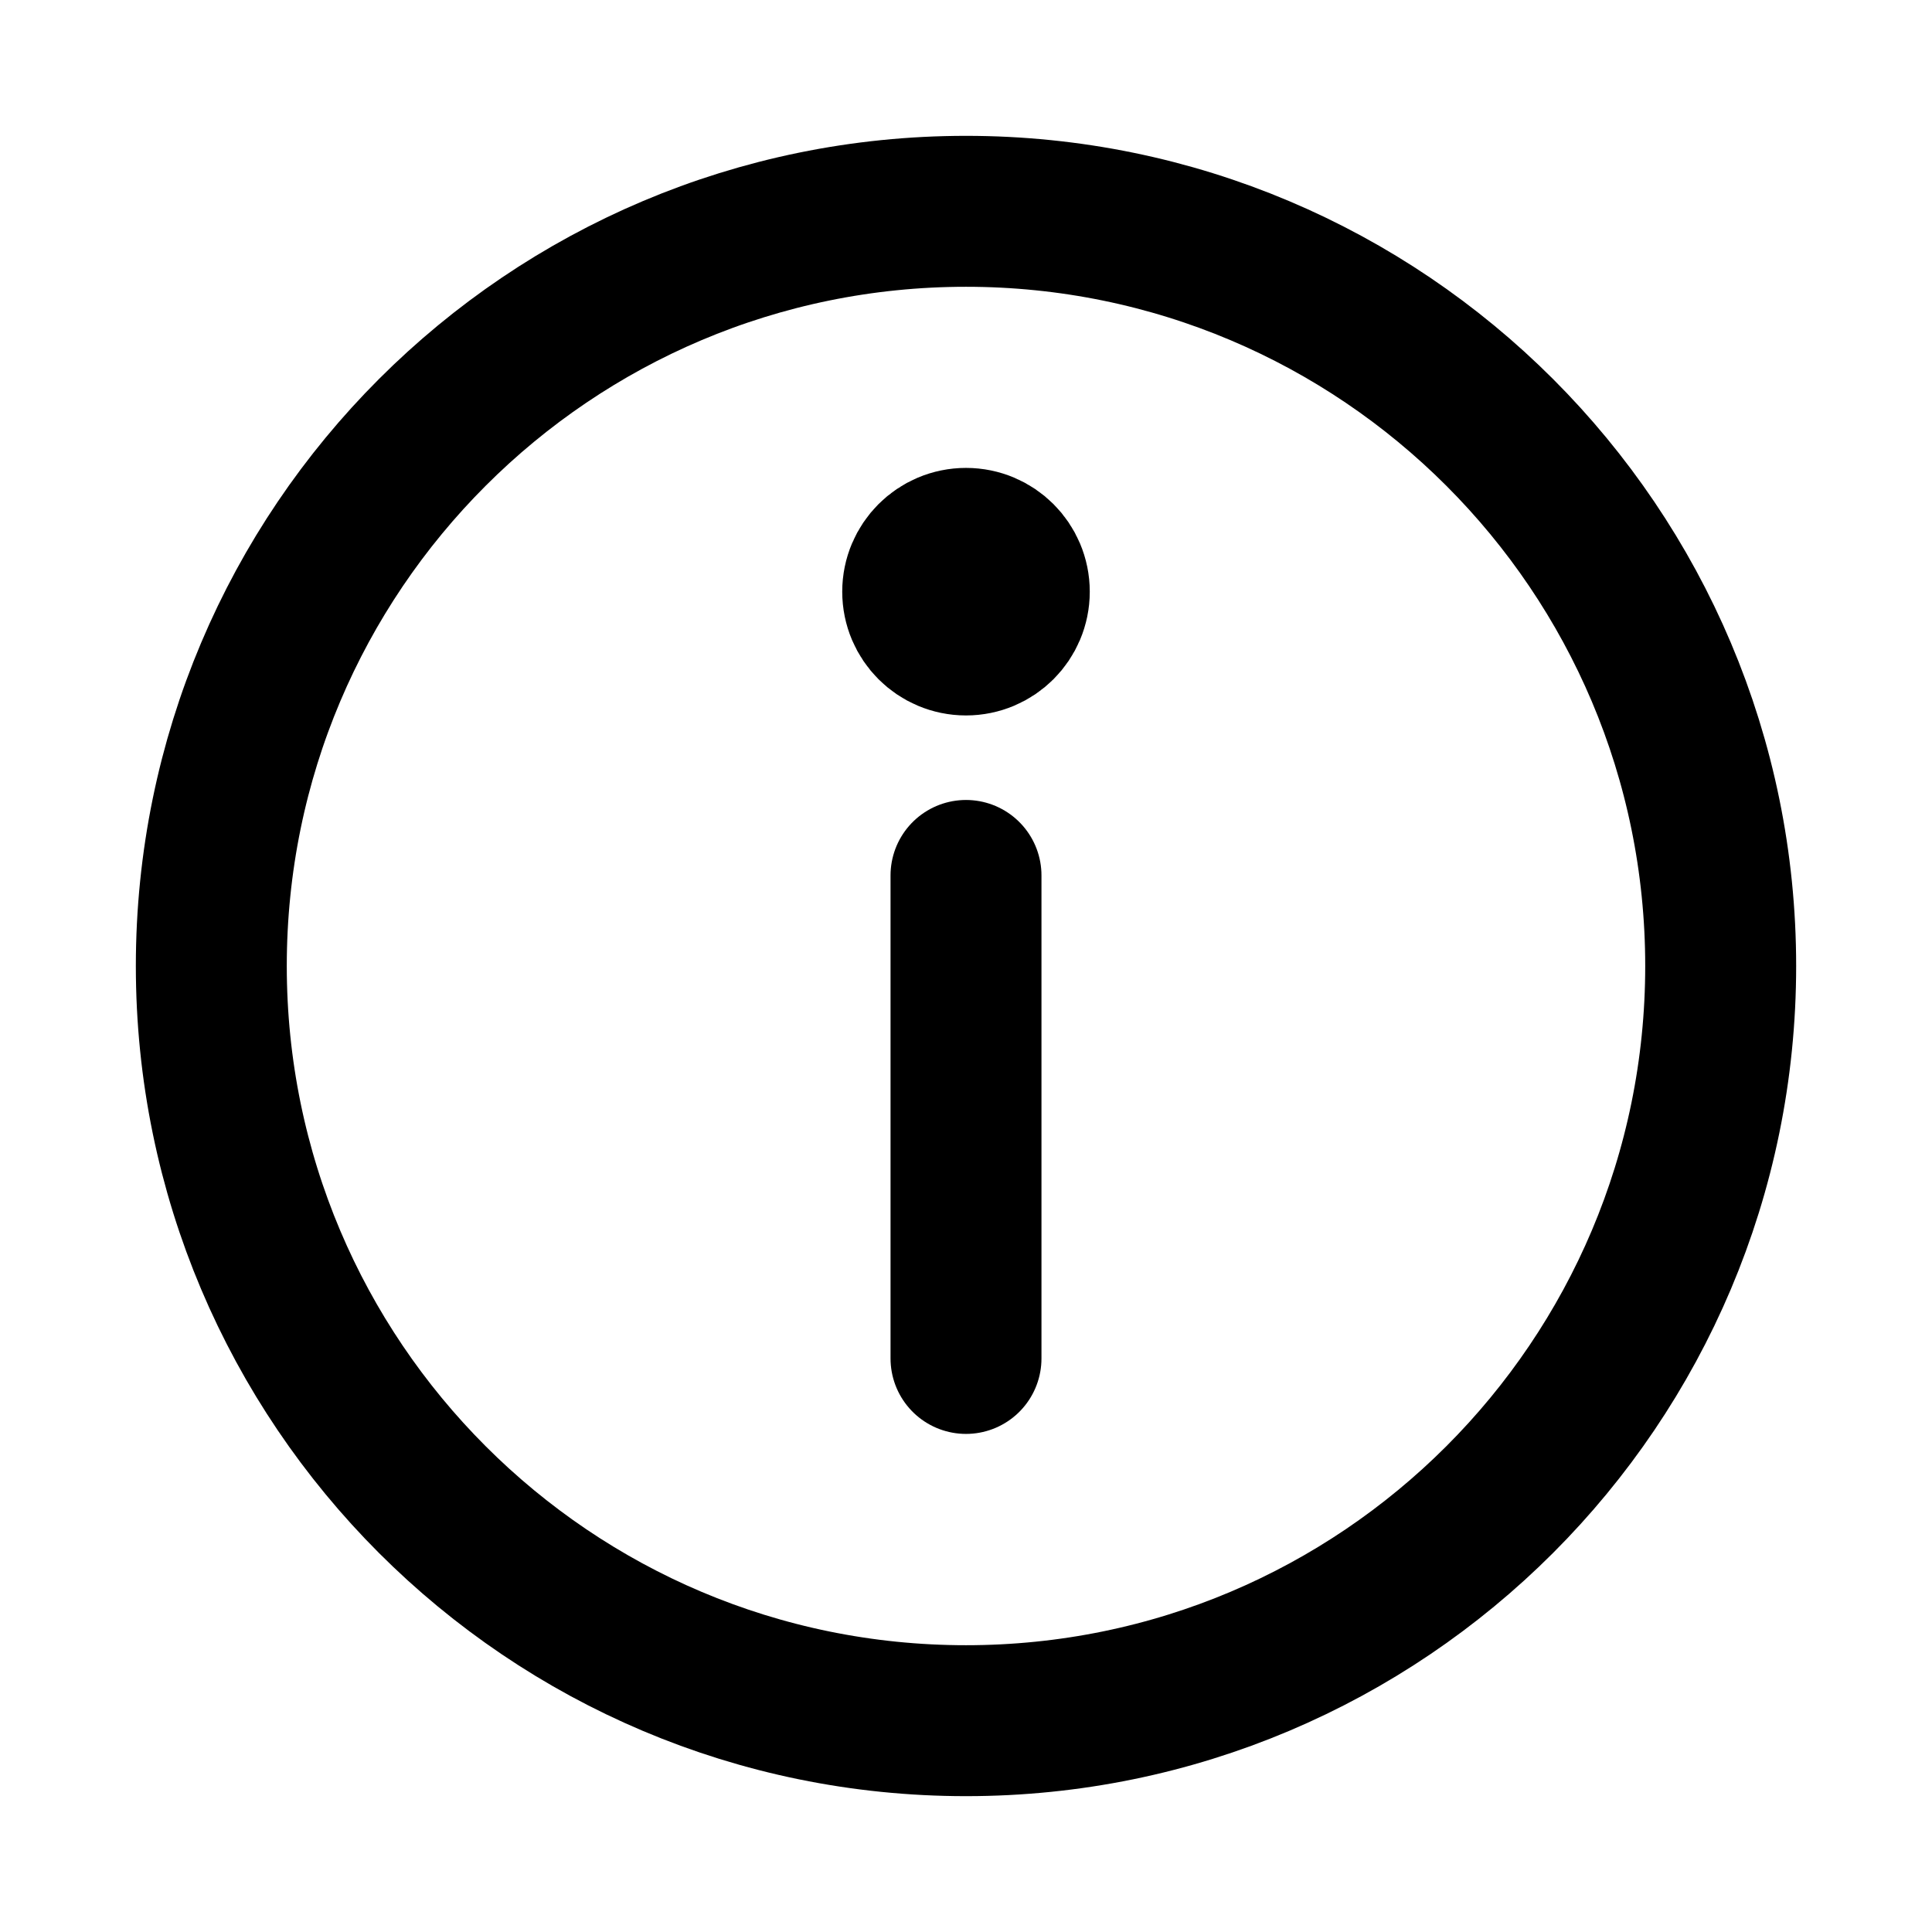
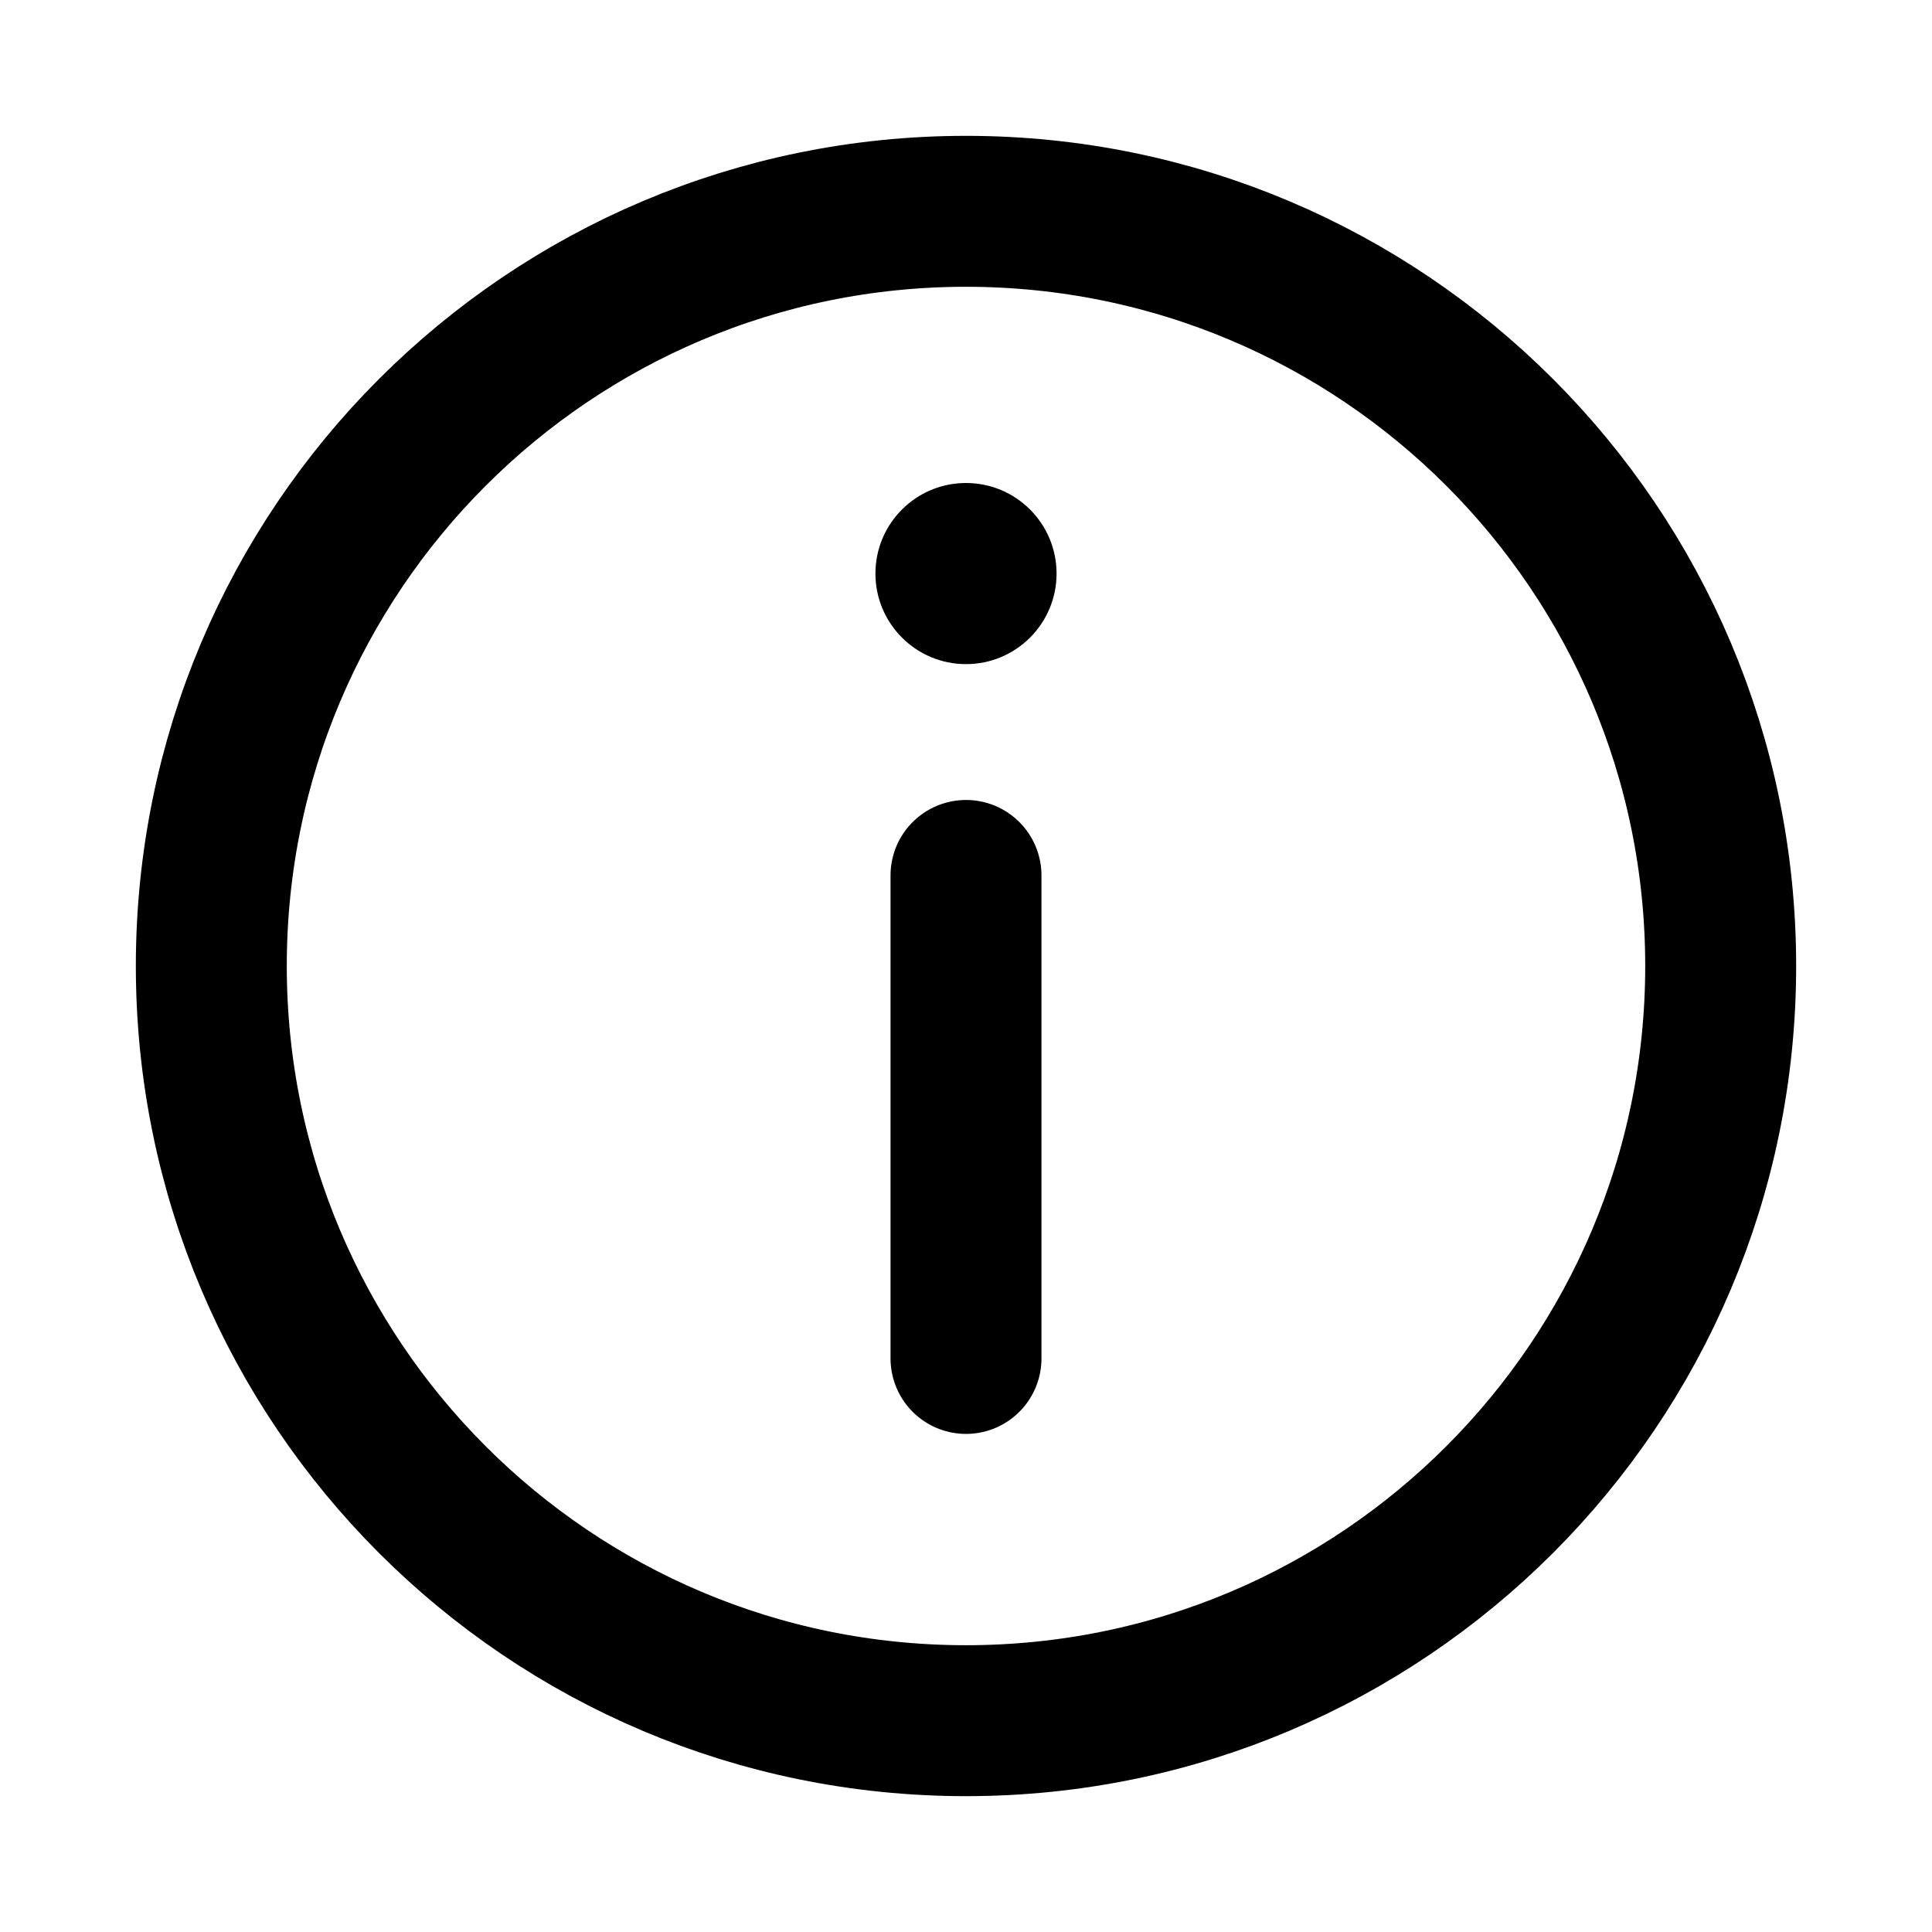
<svg width="14" height="14" viewBox="0 0 16 16" fill="none" stroke="currentColor" stroke-width="1.25" stroke-linecap="round" aria-hidden="true">
  <circle cx="8" cy="8" r="6.25" />
  <path d="M8 7.25v4" />
-   <circle cx="8" cy="4.9" r="0.4" fill="currentColor" />
+   <circle cx="8" cy="4.75" r="0.75" fill="currentColor" stroke="none" />
</svg>
